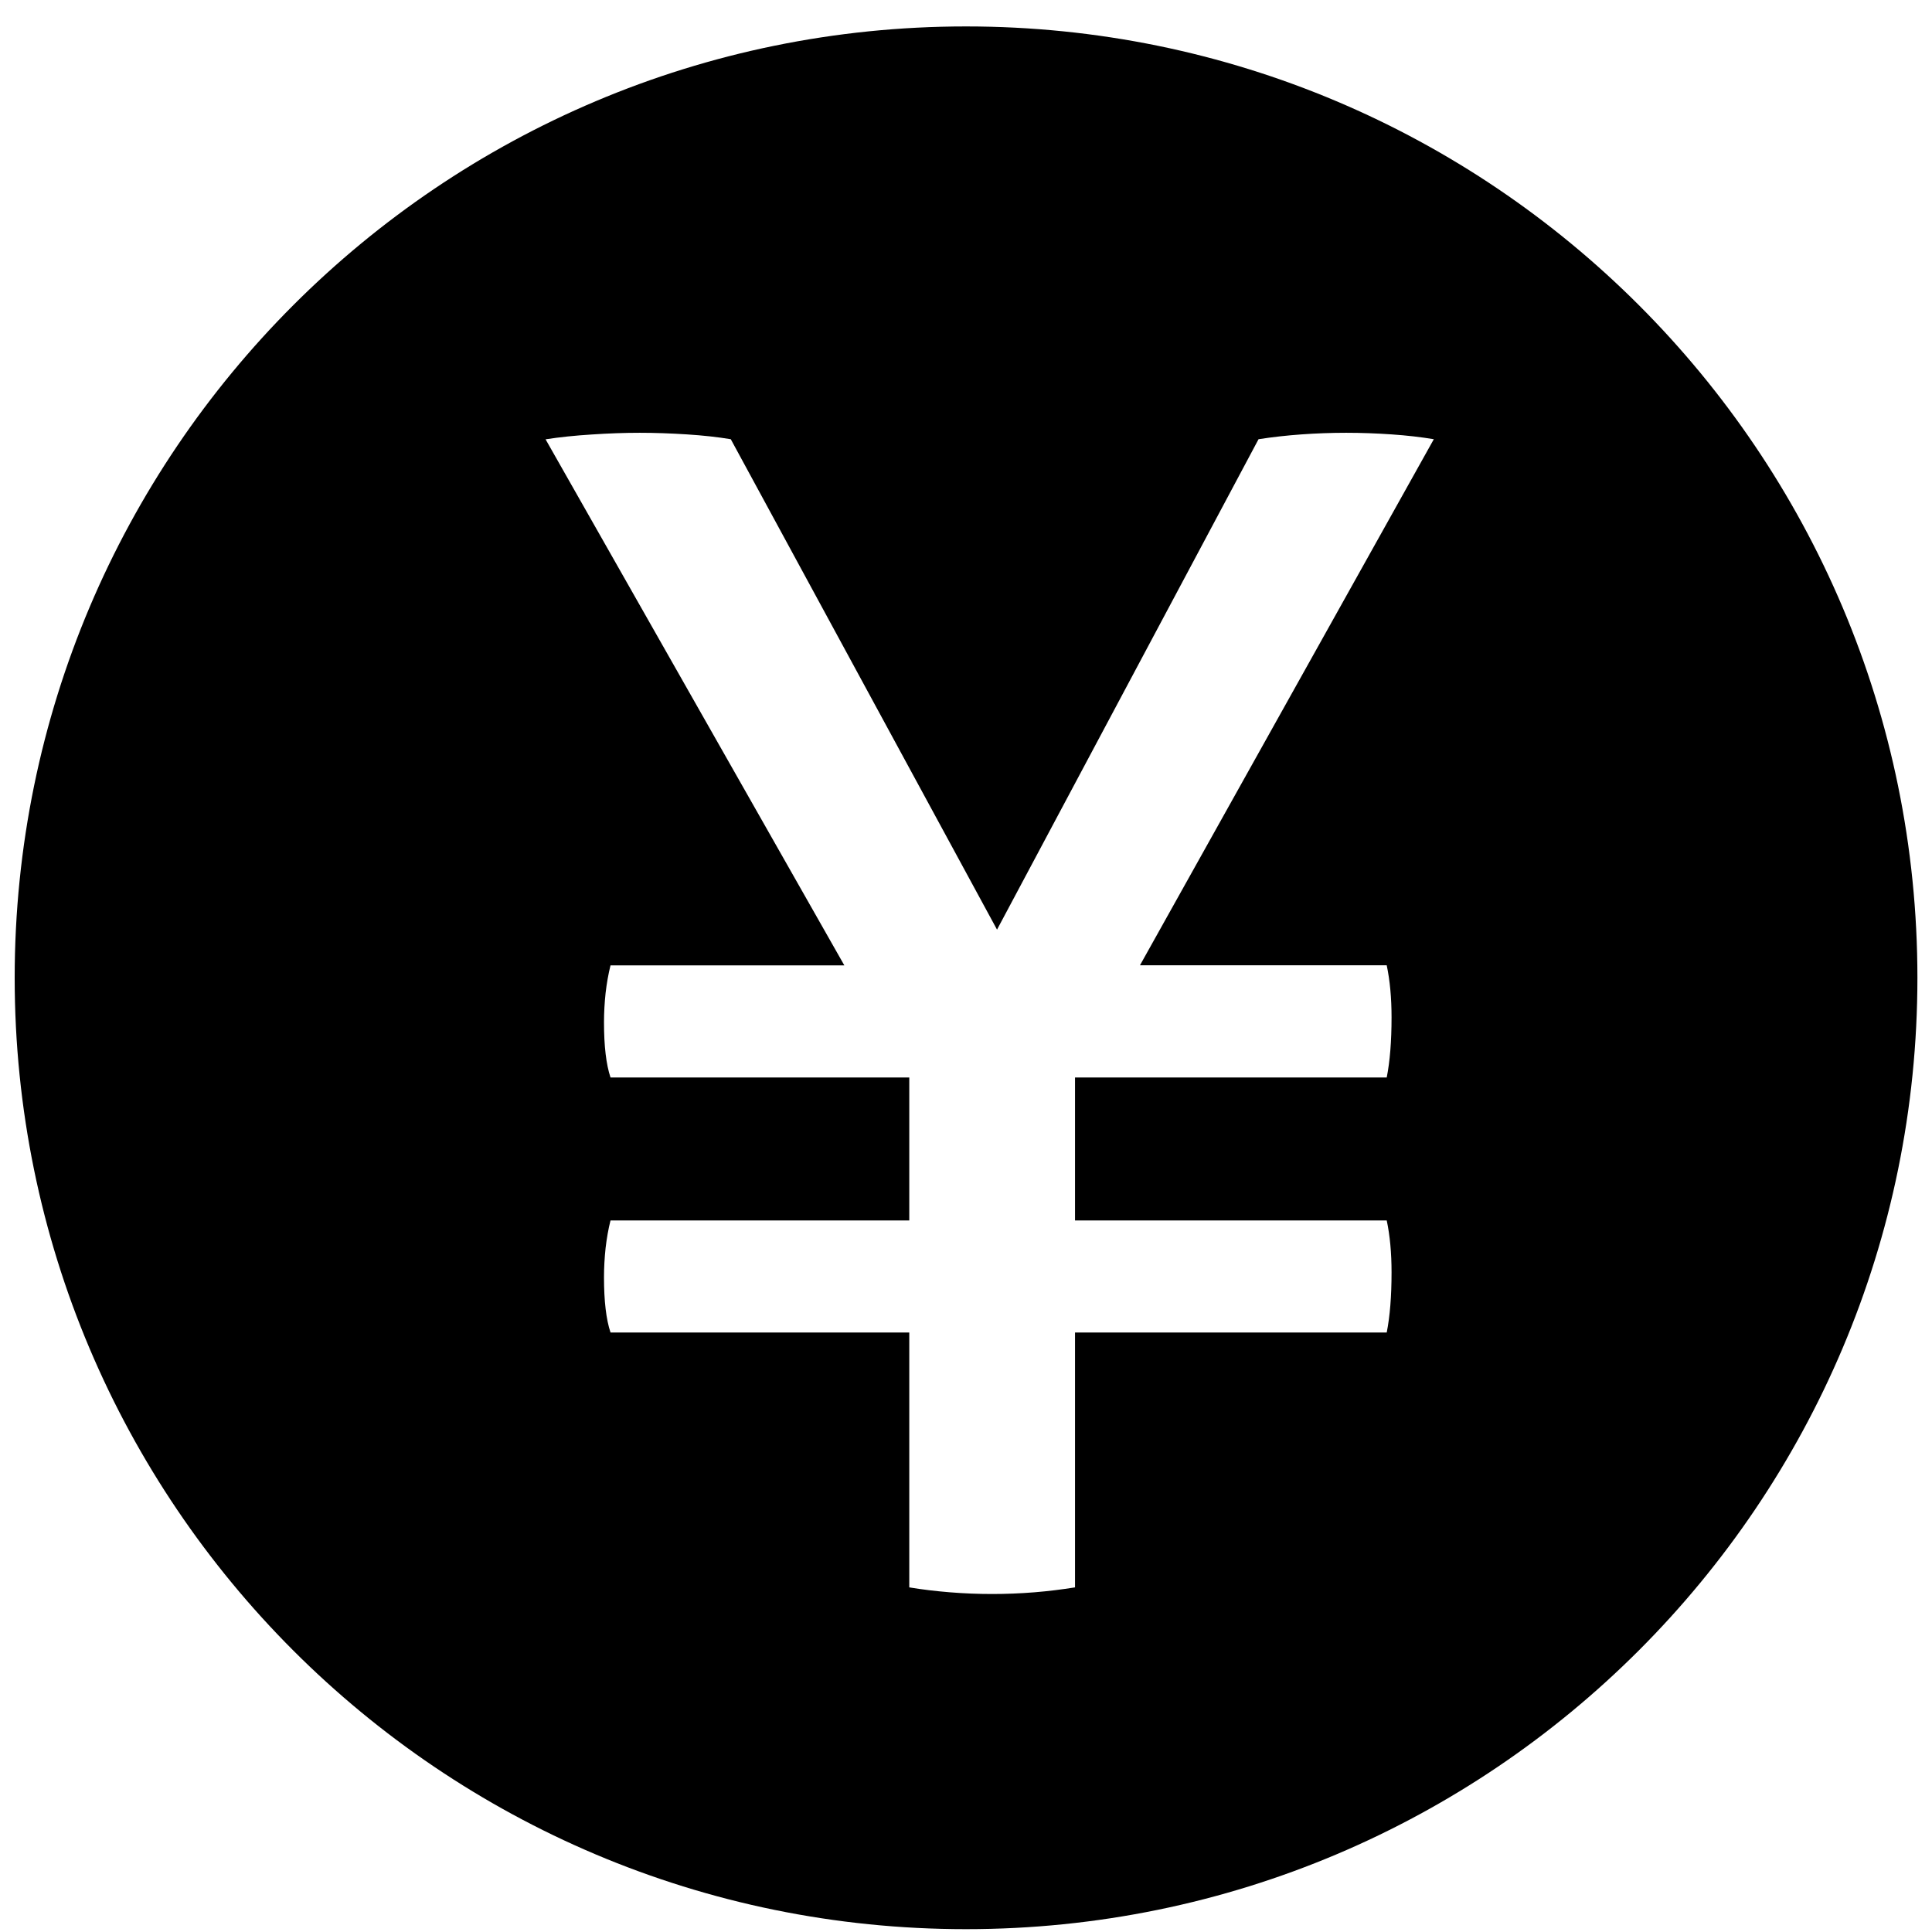
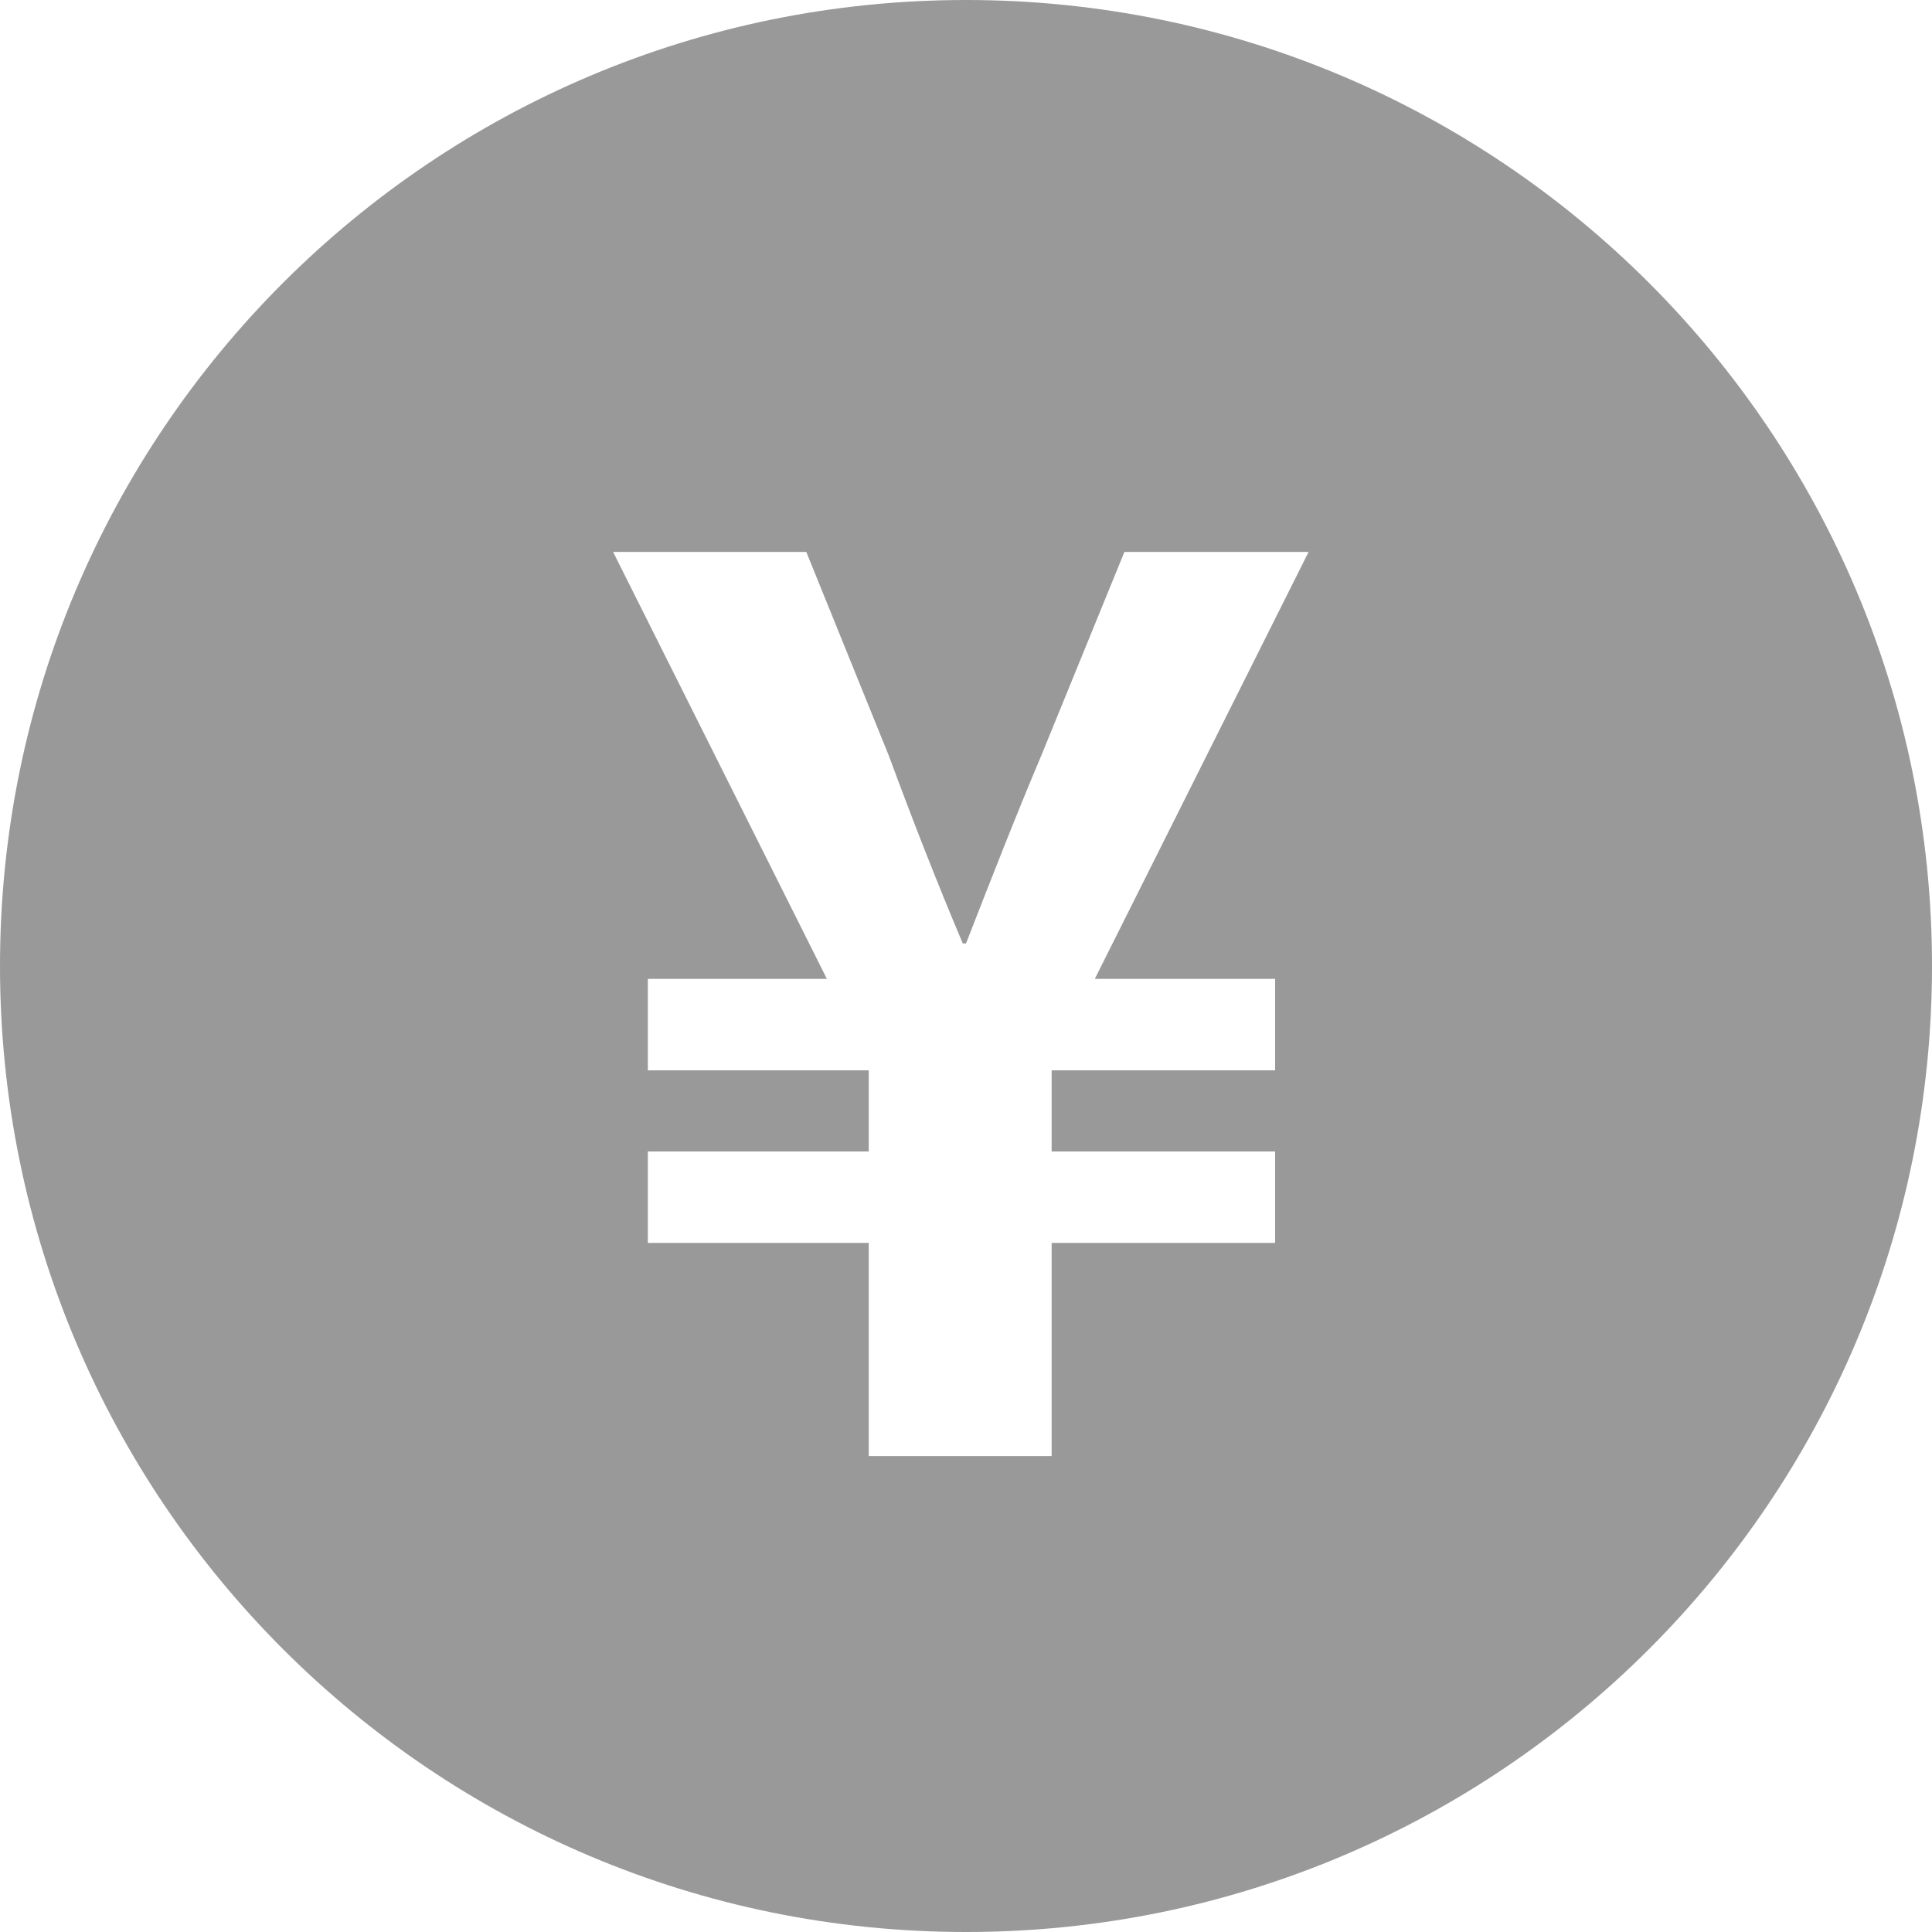
- <svg xmlns="http://www.w3.org/2000/svg" t="1639380678483" class="icon" viewBox="0 0 1024 1024" version="1.1" p-id="4376" width="200" height="200">
+ <svg xmlns="http://www.w3.org/2000/svg" t="1642565625932" class="icon" viewBox="0 0 1024 1024" version="1.1" p-id="7134" width="200" height="200">
  <defs>
    <style type="text/css" />
  </defs>
-   <path d="M512 14.009c-278.418 0-504.168 225.75-504.219 504.219 0 278.567 225.75 504.269 504.219 504.269 278.517 0 504.269-225.75 504.269-504.269 0-278.468-225.7-504.219-504.269-504.219zM734.996 511.662c1.704 8.067 2.556 17.238 2.556 27.561 0 12.629-0.852 23.252-2.556 31.871l-165.216 0 0 75.769 165.216 0c1.704 8.018 2.556 17.189 2.556 27.512 0 12.679-0.852 23.252-2.556 31.871l-165.216 0 0 135.1c-6.966 1.103-14.081 2.005-21.548 2.606-7.466 0.601-14.982 0.902-22.399 0.902-7.466 0-14.883-0.3-22.349-0.902-7.417-0.601-14.633-1.452-21.548-2.606l0-135.1-158.351 0c-2.306-6.916-3.457-16.636-3.457-29.265 0-5.212 0.3-10.323 0.852-15.535 0.601-5.162 1.452-10.022 2.606-14.583l158.351 0 0-75.769-158.351 0c-2.306-6.916-3.457-16.636-3.457-29.265 0-5.162 0.3-10.323 0.852-15.535 0.601-5.162 1.452-10.022 2.606-14.633l123.925 0-158.351-278.818c7.466-1.152 15.635-2.005 24.505-2.556 8.969-0.601 17.439-0.902 25.457-0.902 8.018 0 16.335 0.3 24.956 0.852s16.335 1.404 23.252 2.556l141.113 259.927 138.607-259.927c7.417-1.152 15.033-2.005 22.799-2.556 7.667-0.55 15.635-0.852 23.653-0.852s16.035 0.3 24.053 0.852c8.067 0.55 15.535 1.404 22.399 2.556l-155.746 278.818 130.79 0zM496.014 706.195z" p-id="4377" />
+   <path d="M512 0a512 512 0 1 0 512 512A512 512 0 0 0 512 0z m163.84 518.827v48.469h-118.443v43.008h118.443v48.469h-118.443v112.981h-96.939V658.773h-117.077v-48.469h117.077v-43.008h-117.077V518.827h94.891L324.949 292.523h102.4l43.691 107.861c12.629 34.133 25.259 66.56 39.253 99.669H512c13.312-34.133 26.624-68.267 39.936-99.669l44.032-107.861h97.621L580.267 518.827z" fill="#999999" p-id="7135" />
</svg>
